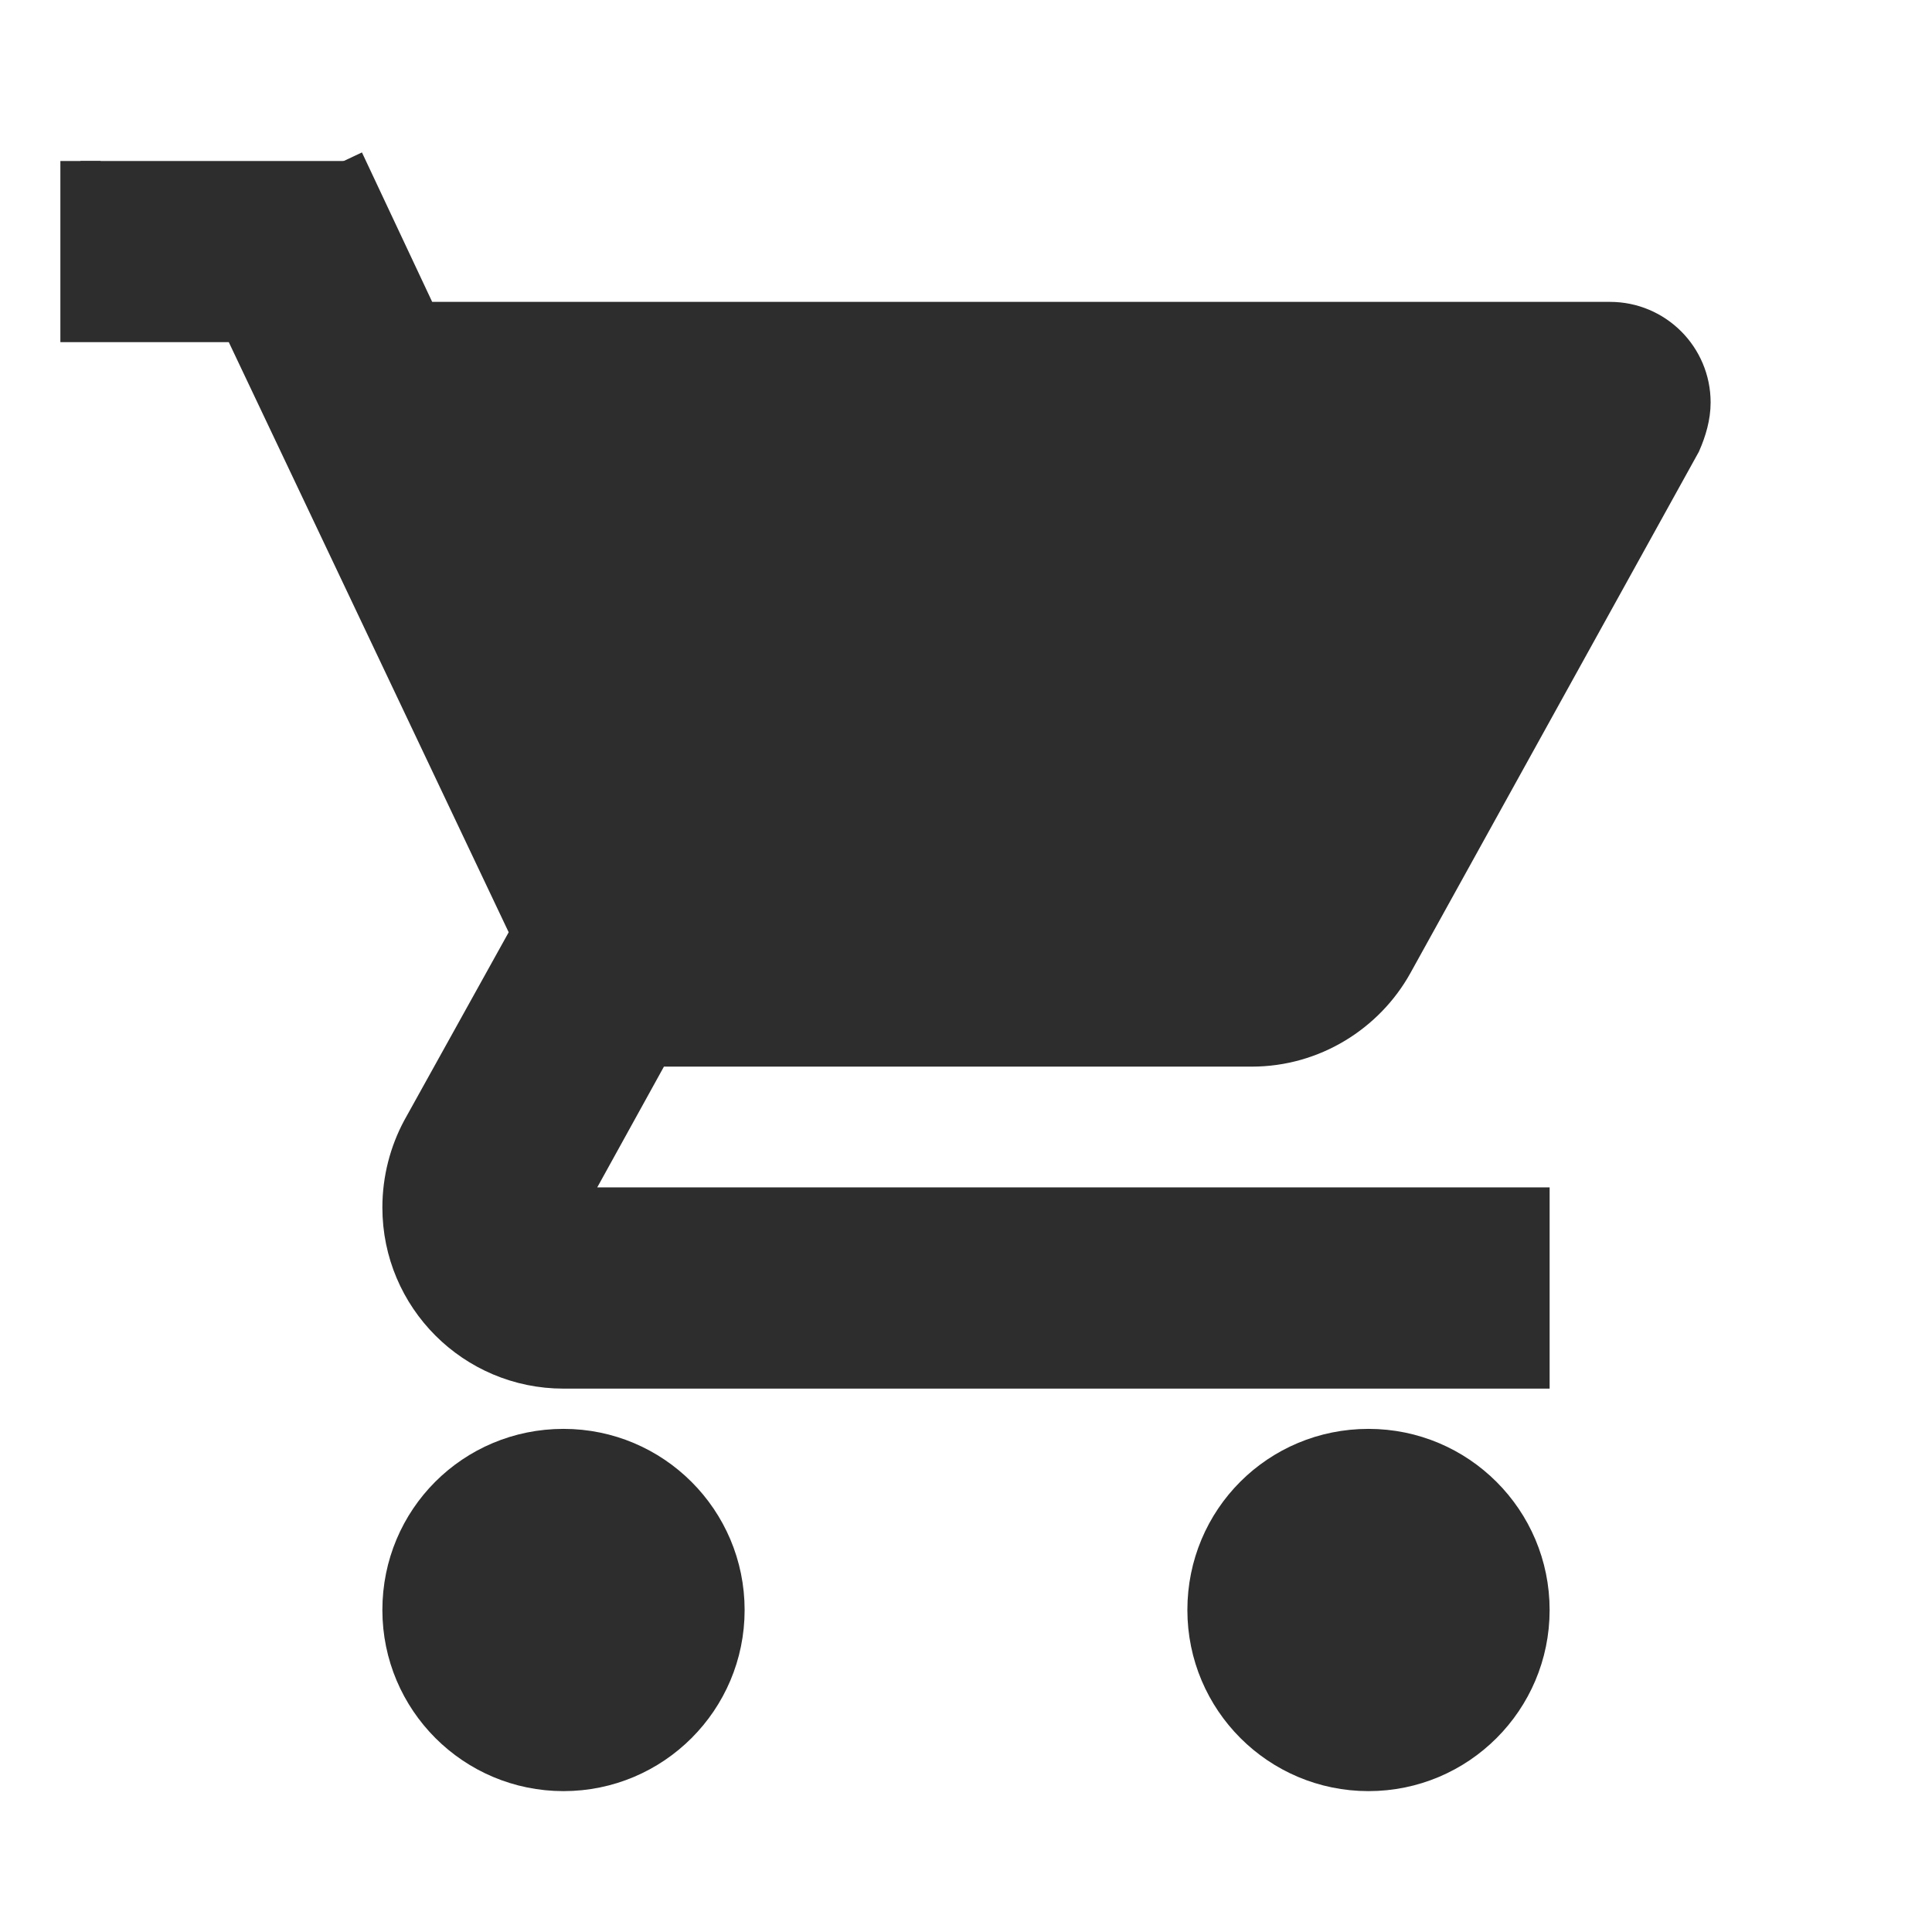
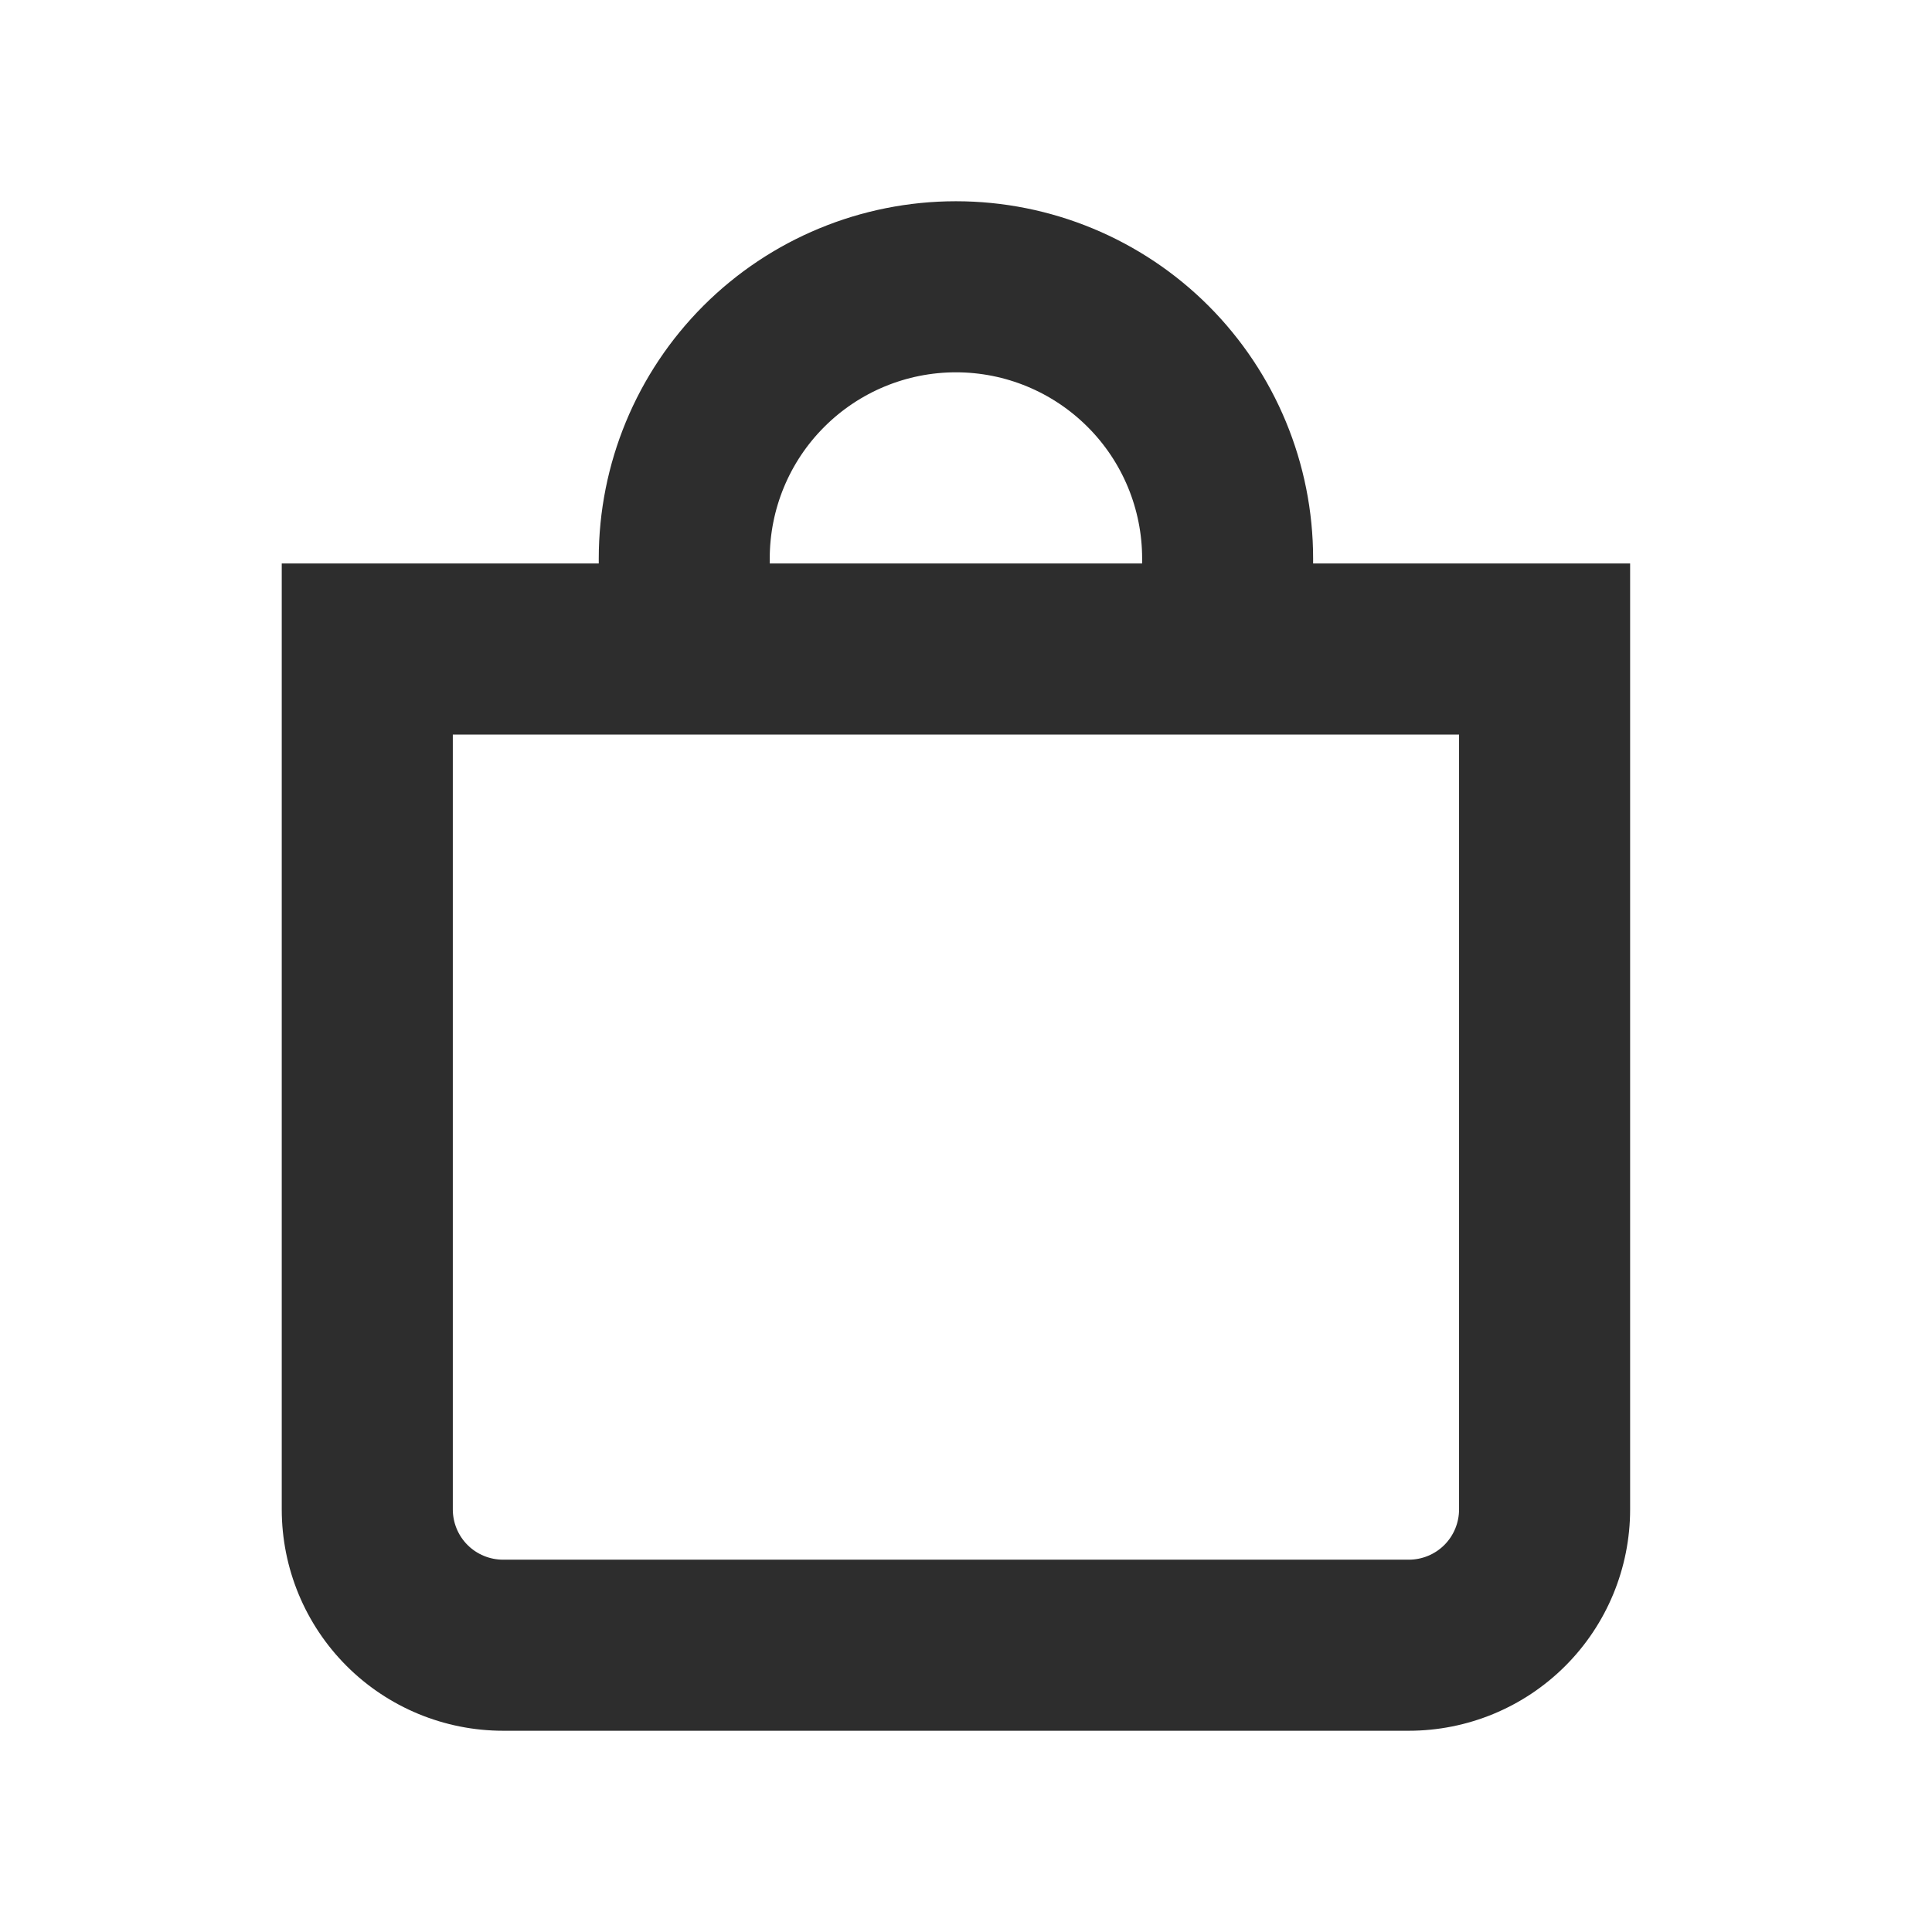
- <svg xmlns="http://www.w3.org/2000/svg" width="30" height="30" viewBox="0 0 24 24">
-   <rect width="24" height="24" fill="none" />
-   <path fill="#2D2D2D" d="M17 18c-1.11 0-2 .89-2 2a2 2 0 0 0 2 2a2 2 0 0 0 2-2a2 2 0 0 0-2-2M1 2v2h2l3.6 7.59l-1.36 2.45c-.15.28-.24.61-.24.96a2 2 0 0 0 2 2h12v-2H7.42a.25.25 0 0 1-.25-.25q0-.075.03-.12L8.1 13h7.45c.75 0 1.41-.42 1.75-1.03l3.58-6.47c.07-.16.12-.33.12-.5a1 1 0 0 0-1-1H5.21l-.94-2M7 18c-1.11 0-2 .89-2 2a2 2 0 0 0 2 2a2 2 0 0 0 2-2a2 2 0 0 0-2-2" stroke-width="0.5" stroke="#2d2d2d" />
+ <svg xmlns="http://www.w3.org/2000/svg" width="24" height="24" viewBox="0 0 24 24" fill="none">
+   <path d="M16.062 7.25V6.938C16.062 5.827 15.621 4.762 14.836 3.976C14.051 3.191 12.986 2.75 11.875 2.75C10.764 2.75 9.699 3.191 8.914 3.976C8.129 4.762 7.688 5.827 7.688 6.938V7.25H4H3.75V7.5V18.75C3.75 19.413 4.013 20.049 4.482 20.518C4.951 20.987 5.587 21.25 6.25 21.25H17.5C18.163 21.25 18.799 20.987 19.268 20.518C19.737 20.049 20 19.413 20 18.75V7.5V7.25H19.75H16.062ZM11.875 4.375C12.555 4.375 13.206 4.645 13.687 5.126C14.168 5.606 14.438 6.258 14.438 6.938V7.25H9.312V6.938C9.312 6.258 9.582 5.606 10.063 5.126C10.544 4.645 11.195 4.375 11.875 4.375ZM18.375 8.875V18.75C18.375 18.982 18.283 19.205 18.119 19.369C17.955 19.533 17.732 19.625 17.5 19.625H6.25C6.018 19.625 5.795 19.533 5.631 19.369C5.467 19.205 5.375 18.982 5.375 18.75V8.875H18.375Z" fill="#2D2D2D" stroke="#2D2D2D" stroke-width="0.5" />
</svg>
